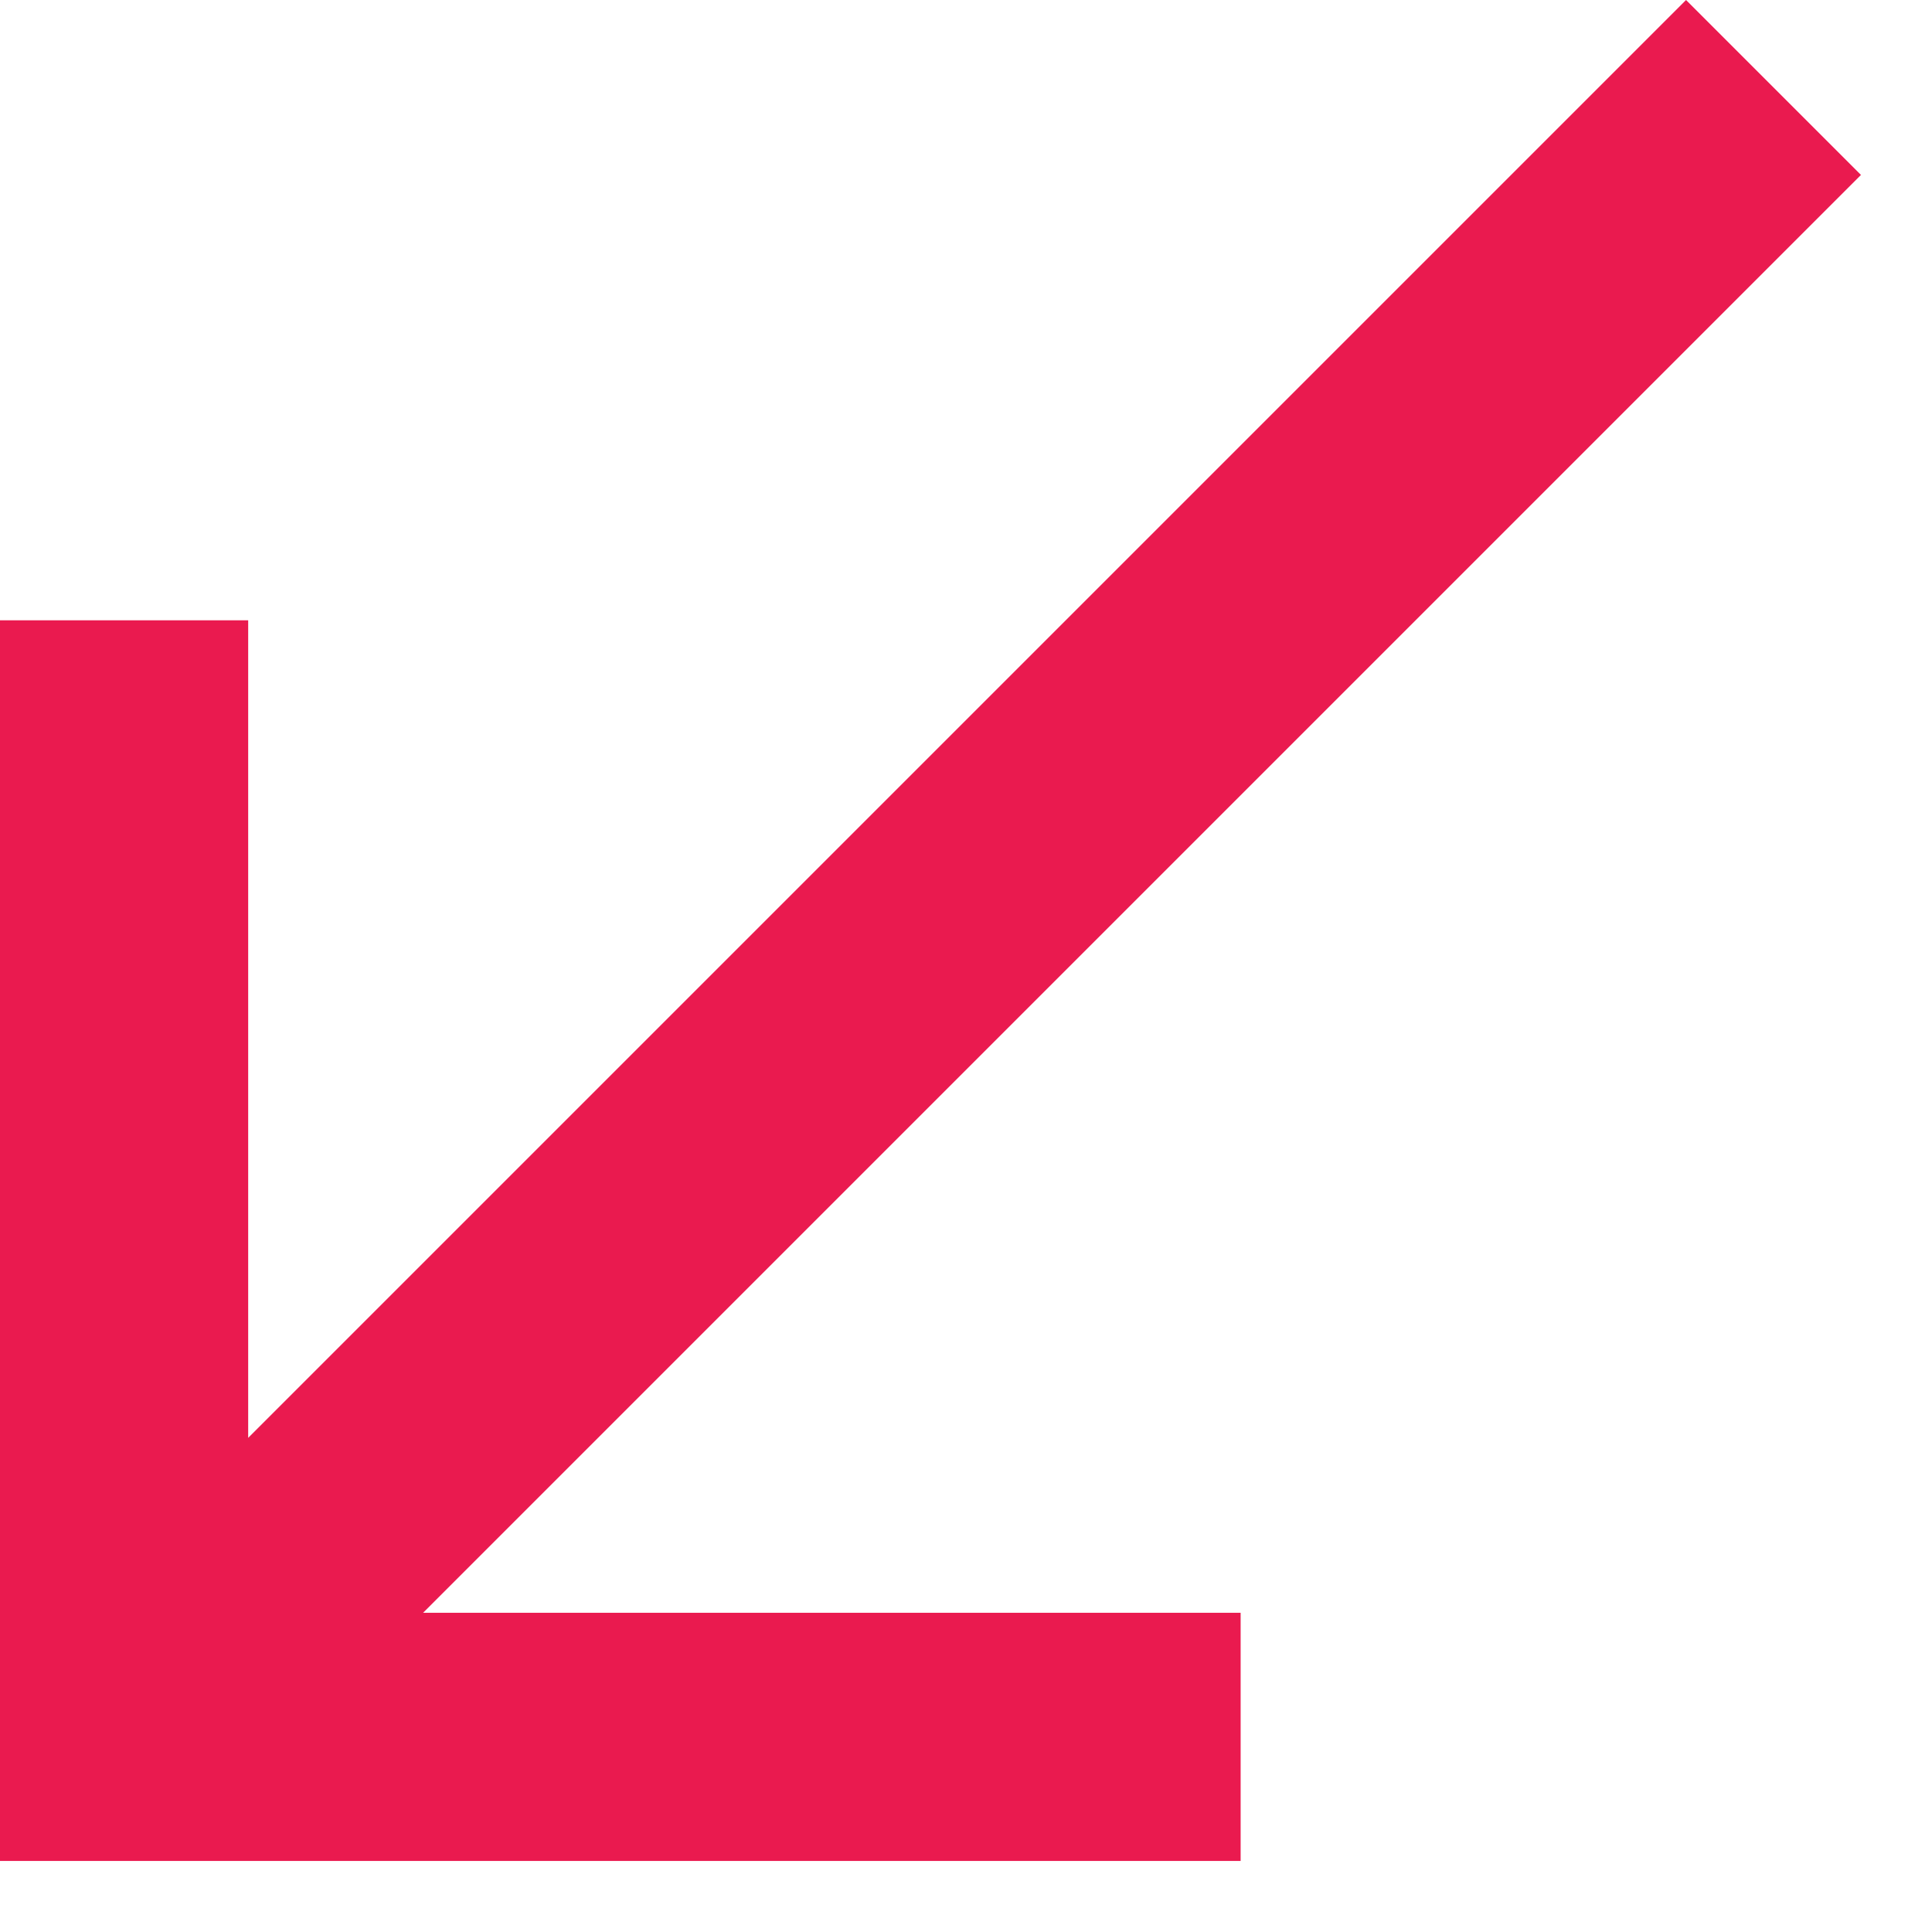
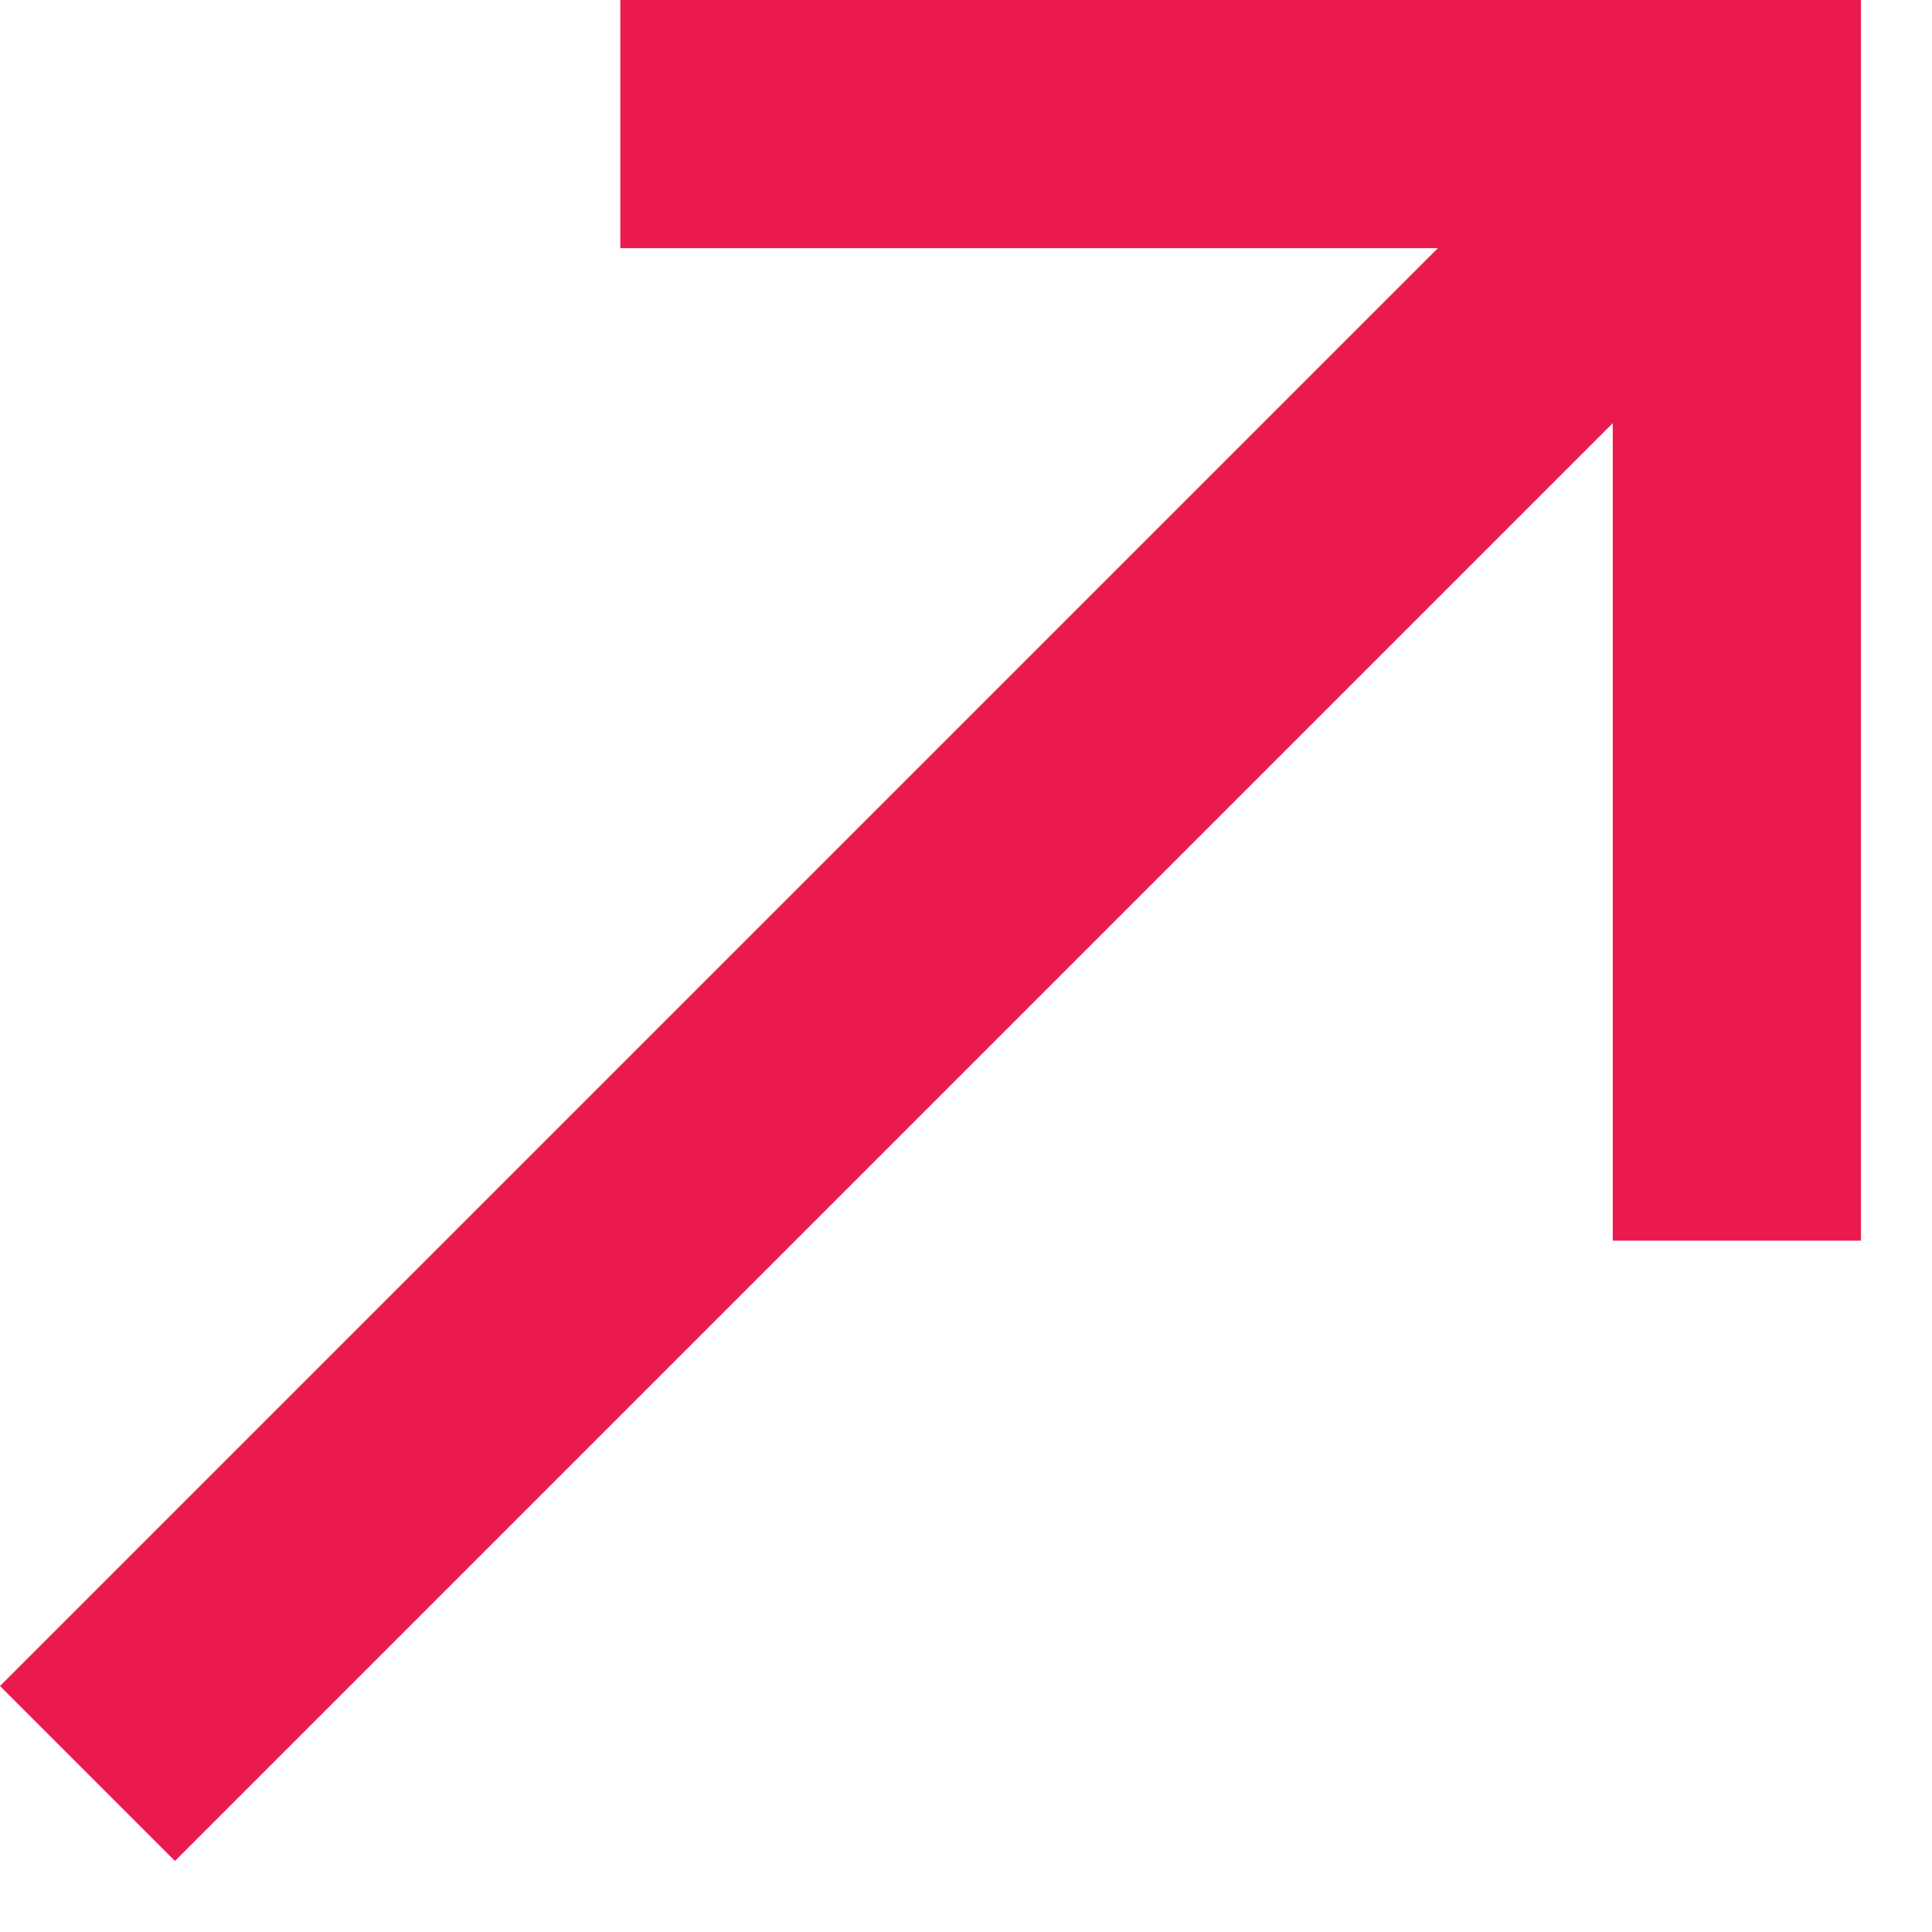
<svg xmlns="http://www.w3.org/2000/svg" width="13" height="13" viewBox="0 0 13 13" fill="none">
-   <path d="M12.522 1.177L11.345 0L1.67 9.675V4.174H0V12.522H8.348V10.852H2.847L12.522 1.177Z" fill="#EA1A4F" />
+   <path d="M-1.04904e-05 11.345L1.177 12.522L10.852 2.847L10.852 8.348H12.522L12.522 -1.04904e-05L4.174 -1.04904e-05V1.67L9.675 1.67L-1.04904e-05 11.345Z" fill="#EA1A4F" />
</svg>
